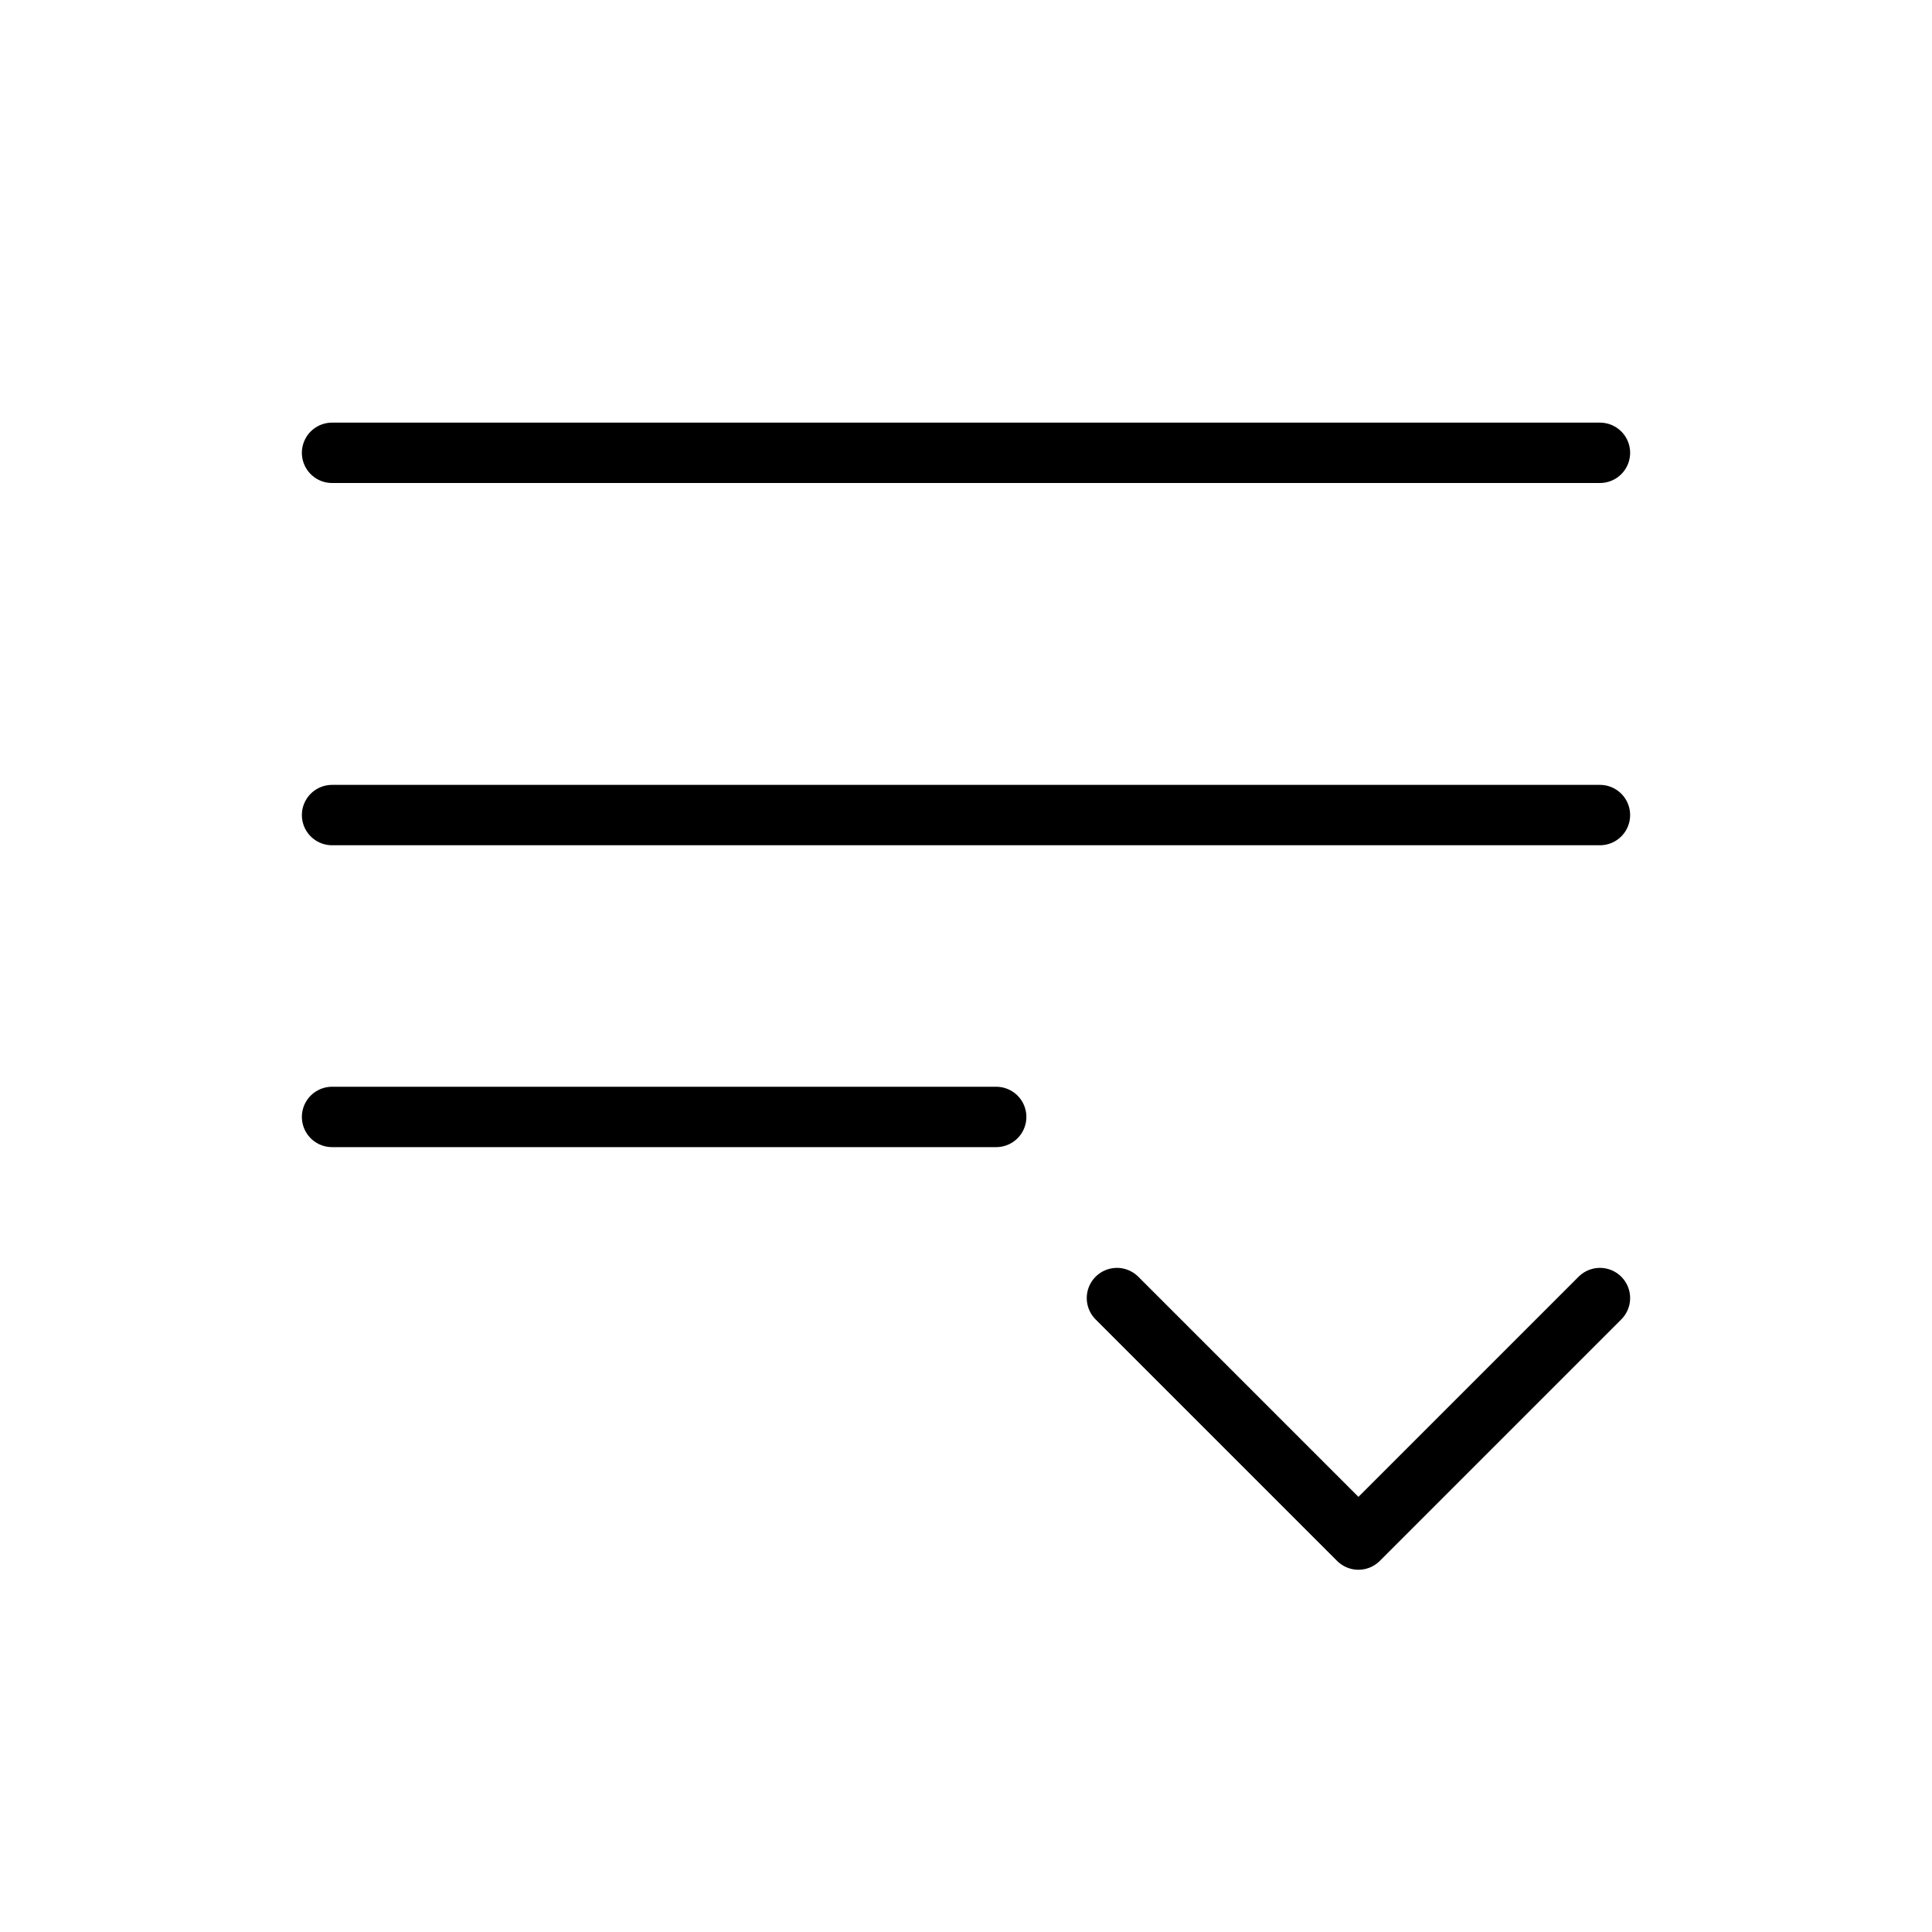
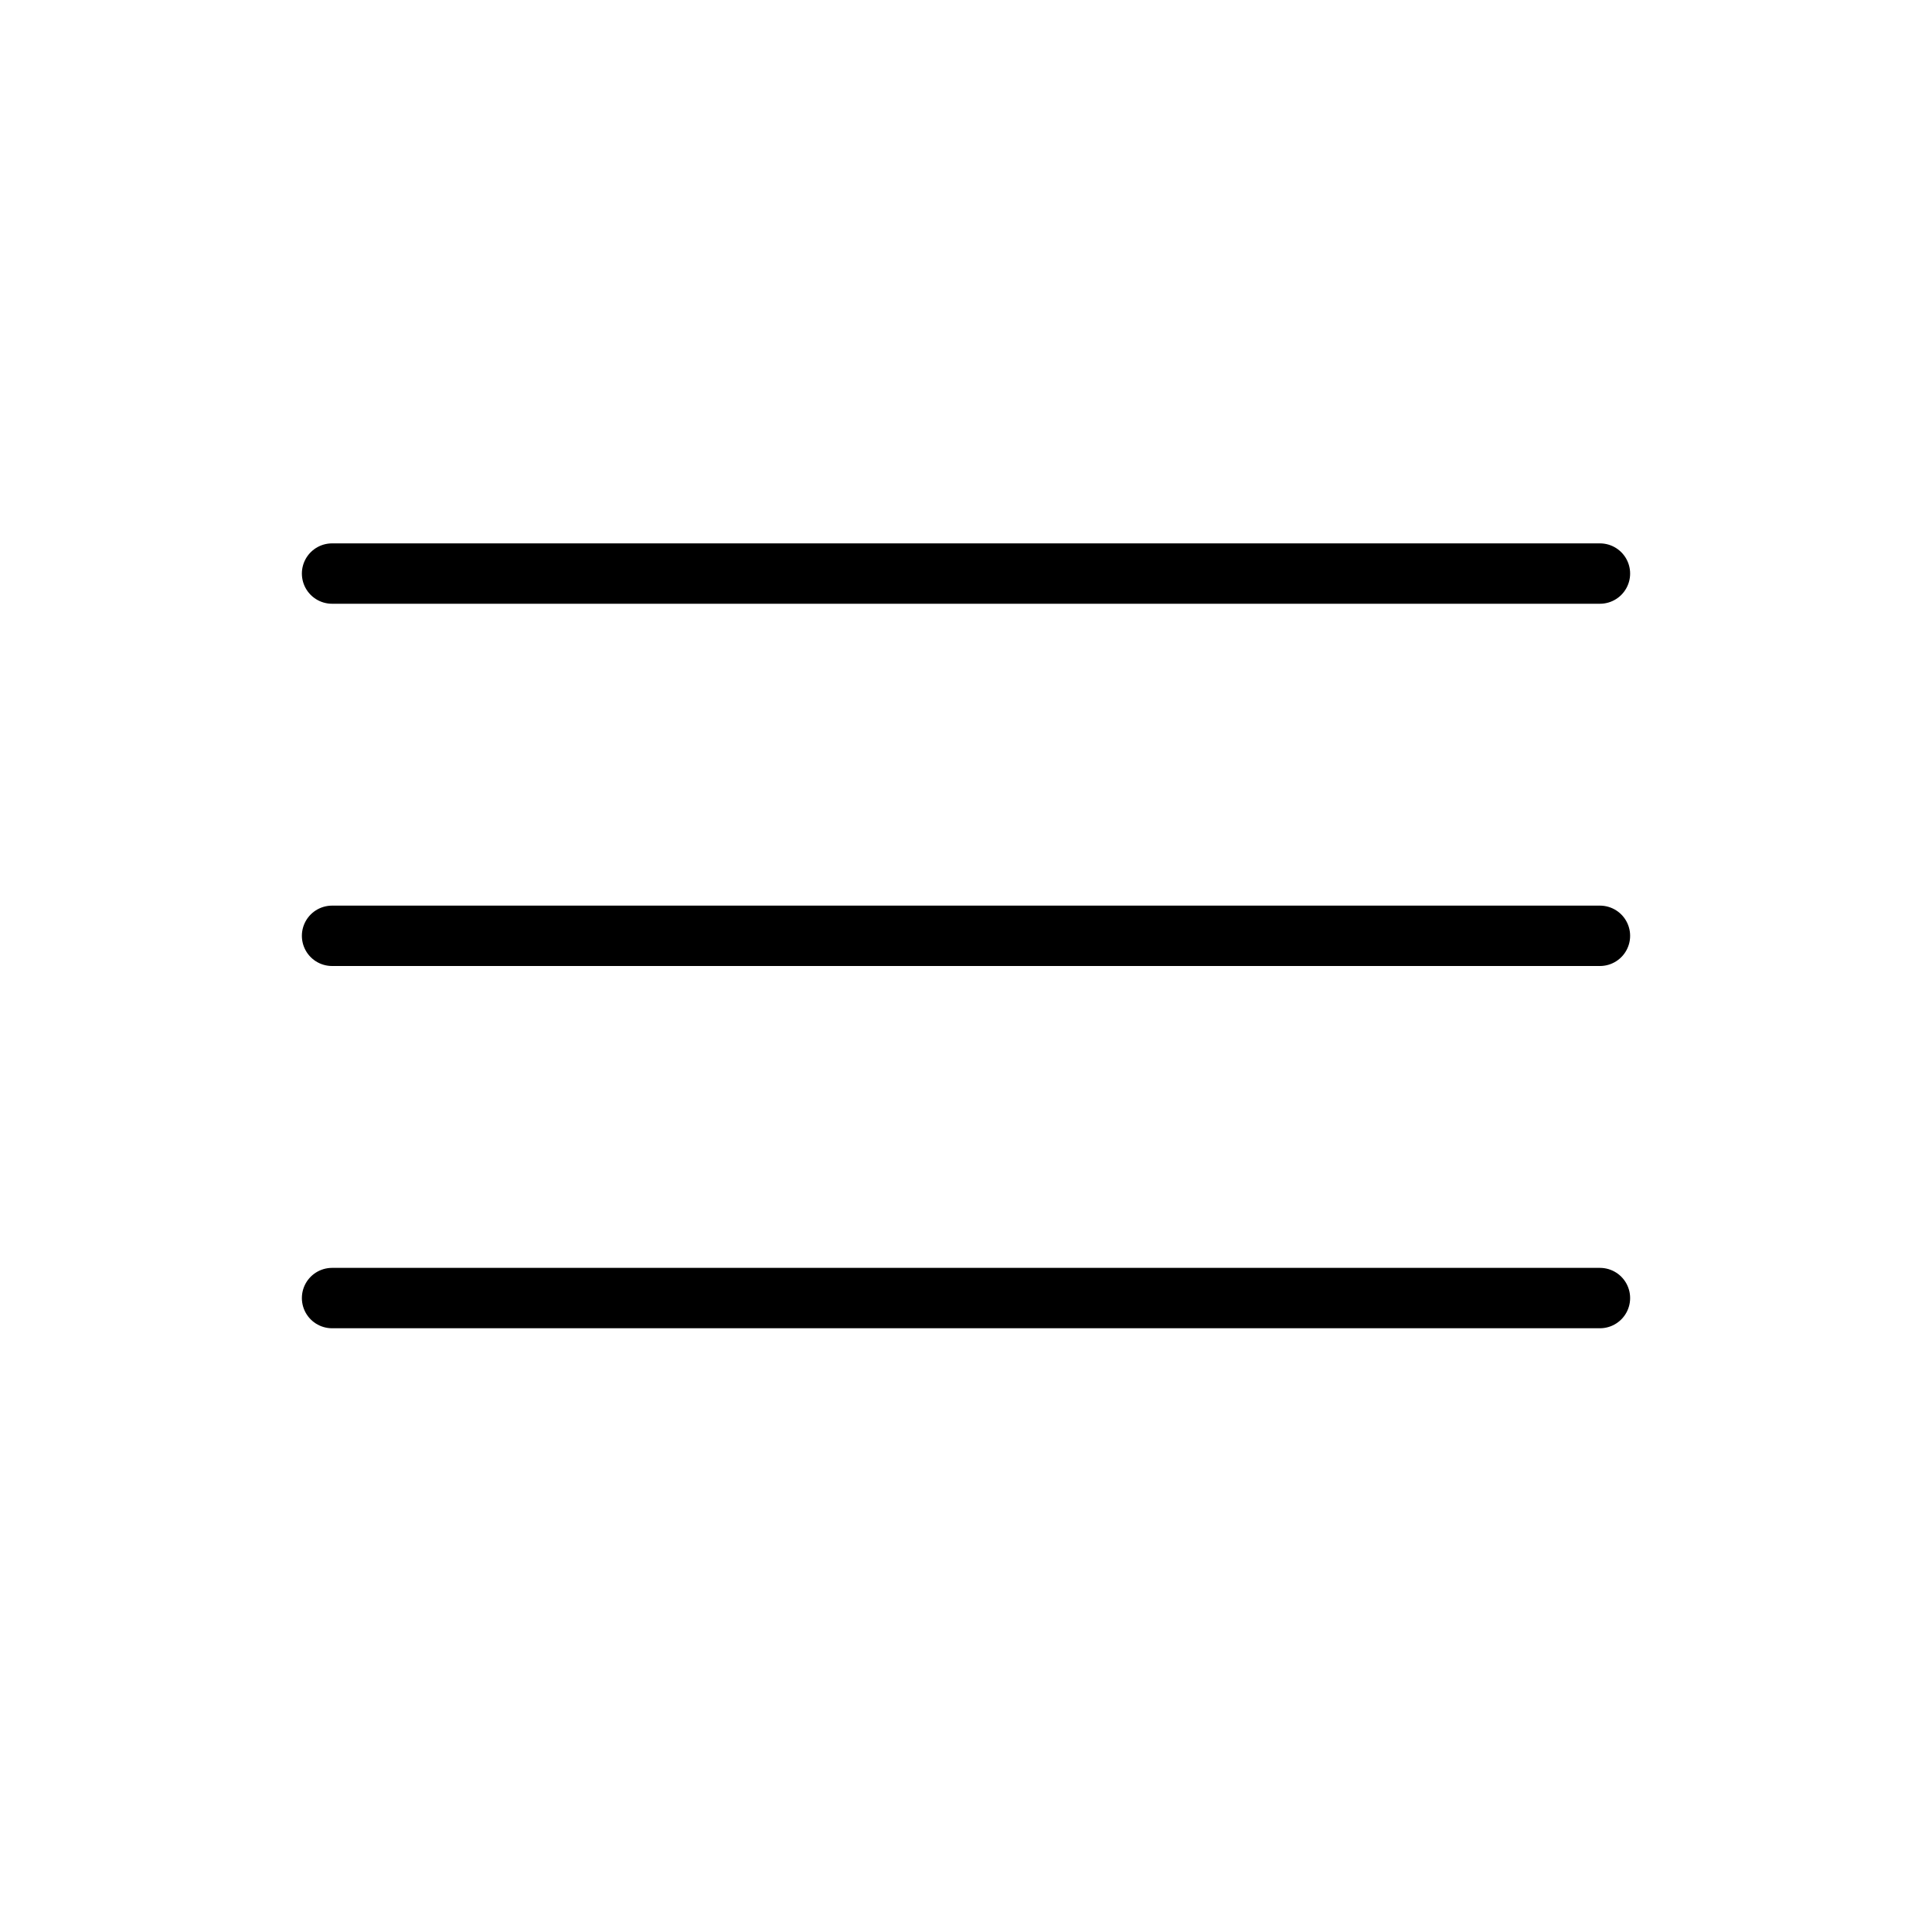
<svg xmlns="http://www.w3.org/2000/svg" width="32" height="32" viewBox="0 0 32 32">
  <g fill="none" stroke="currentColor" stroke-width="1" stroke-linecap="round" stroke-linejoin="round">
-     <path class="esist" d="M5.5 7.5 H26.5 M5.5 13.5 H26.5 M5.5 18.5 H16.5" />
-     <path class="pt" d="M18.5 21.5 L22.5 25.5 L26.5 21.5" />
+     <path class="esist" d="M5.5 9.5 H26.5 M5.5 15.5 H26.5 M5.5 21.5 H26.5" />
  </g>
</svg>
